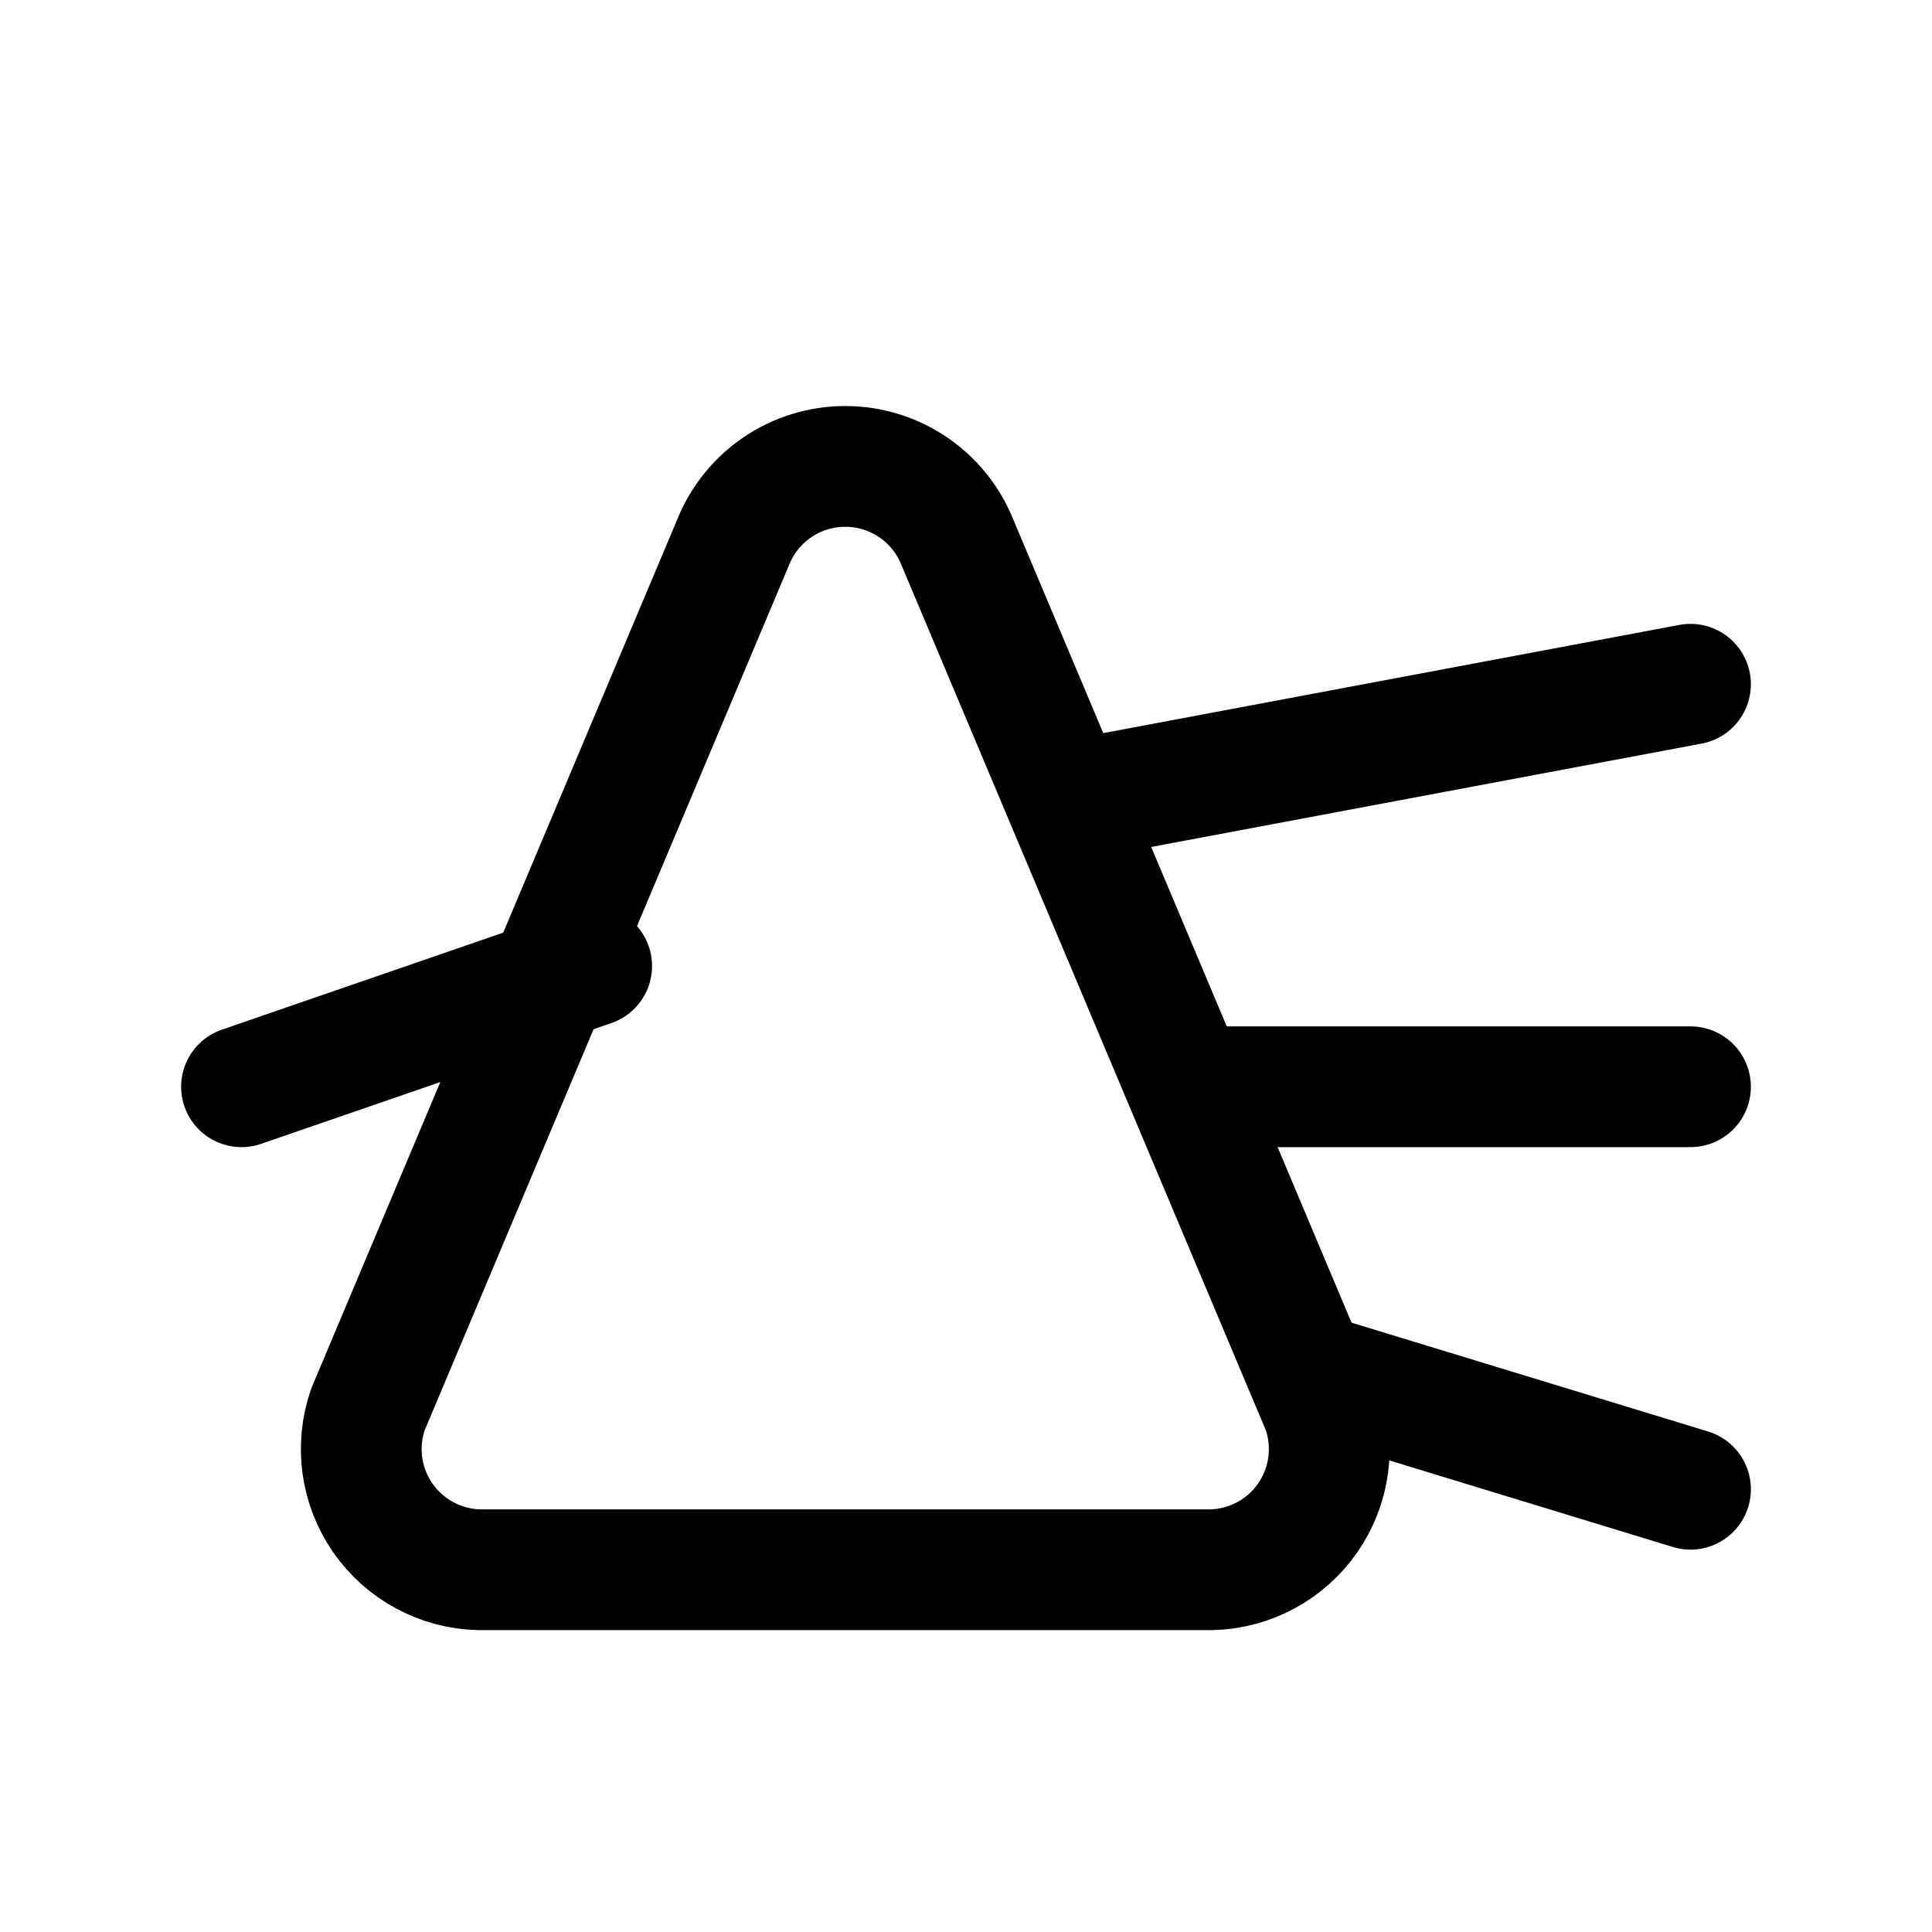
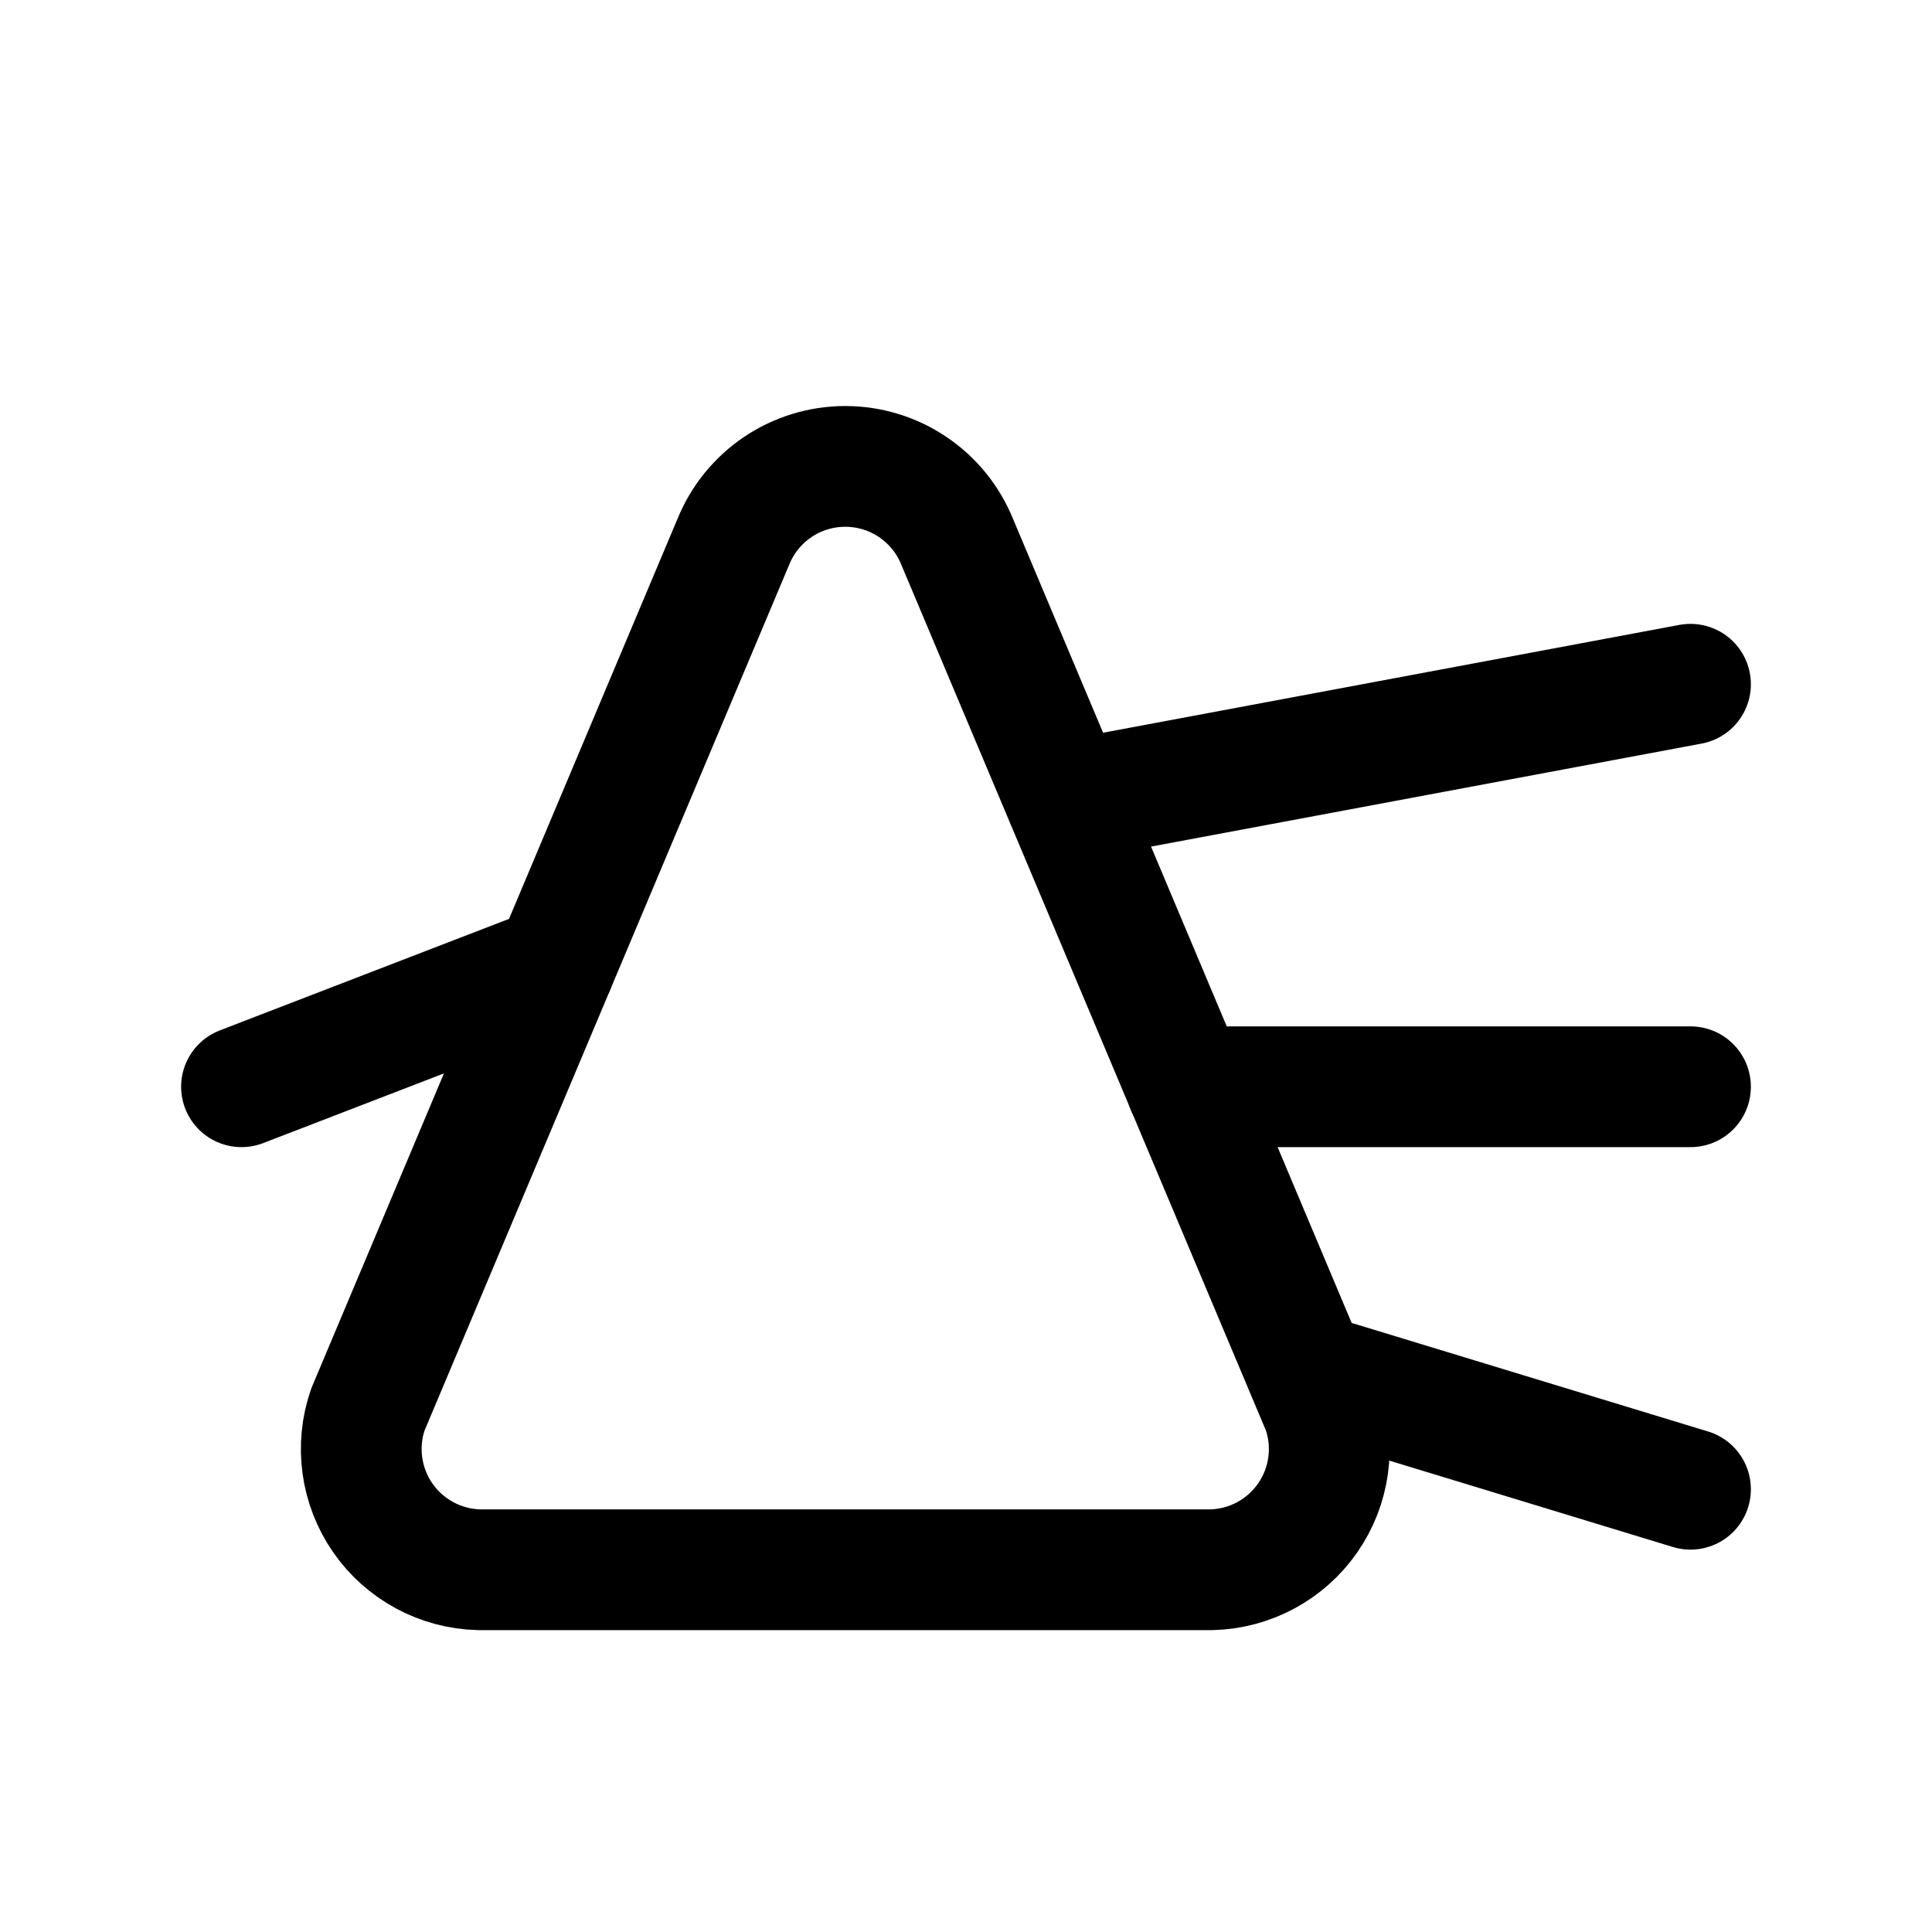
<svg xmlns="http://www.w3.org/2000/svg" viewBox="0 0 24 24" fill="none" stroke="currentColor" stroke-width="1.5" stroke-linecap="round" stroke-linejoin="round">
  <path d="M9.11 6.73A1.5 1.5 0 0 1 11.89 6.73L16.43 17.51A1.5 1.5 0 0 1 15.05 19.5L5.95 19.5A1.5 1.5 0 0 1 4.57 17.51Z" />
-   <path d="M3 13.5 7.35 12" />
-   <path d="M13.28 9.95 21 8.5" />
-   <path d="M14.77 13.5 21 13.5" />
-   <path d="M16.25 17.05 21 18.5" />
+   <path d="M3 13.5 6.89 12" />
+   <path d="M13.25 9.95 21 8.5" />
+   <path d="M14.74 13.5 21 13.5" />
+   <path d="M16.24 17.05 21 18.5" />
</svg>
